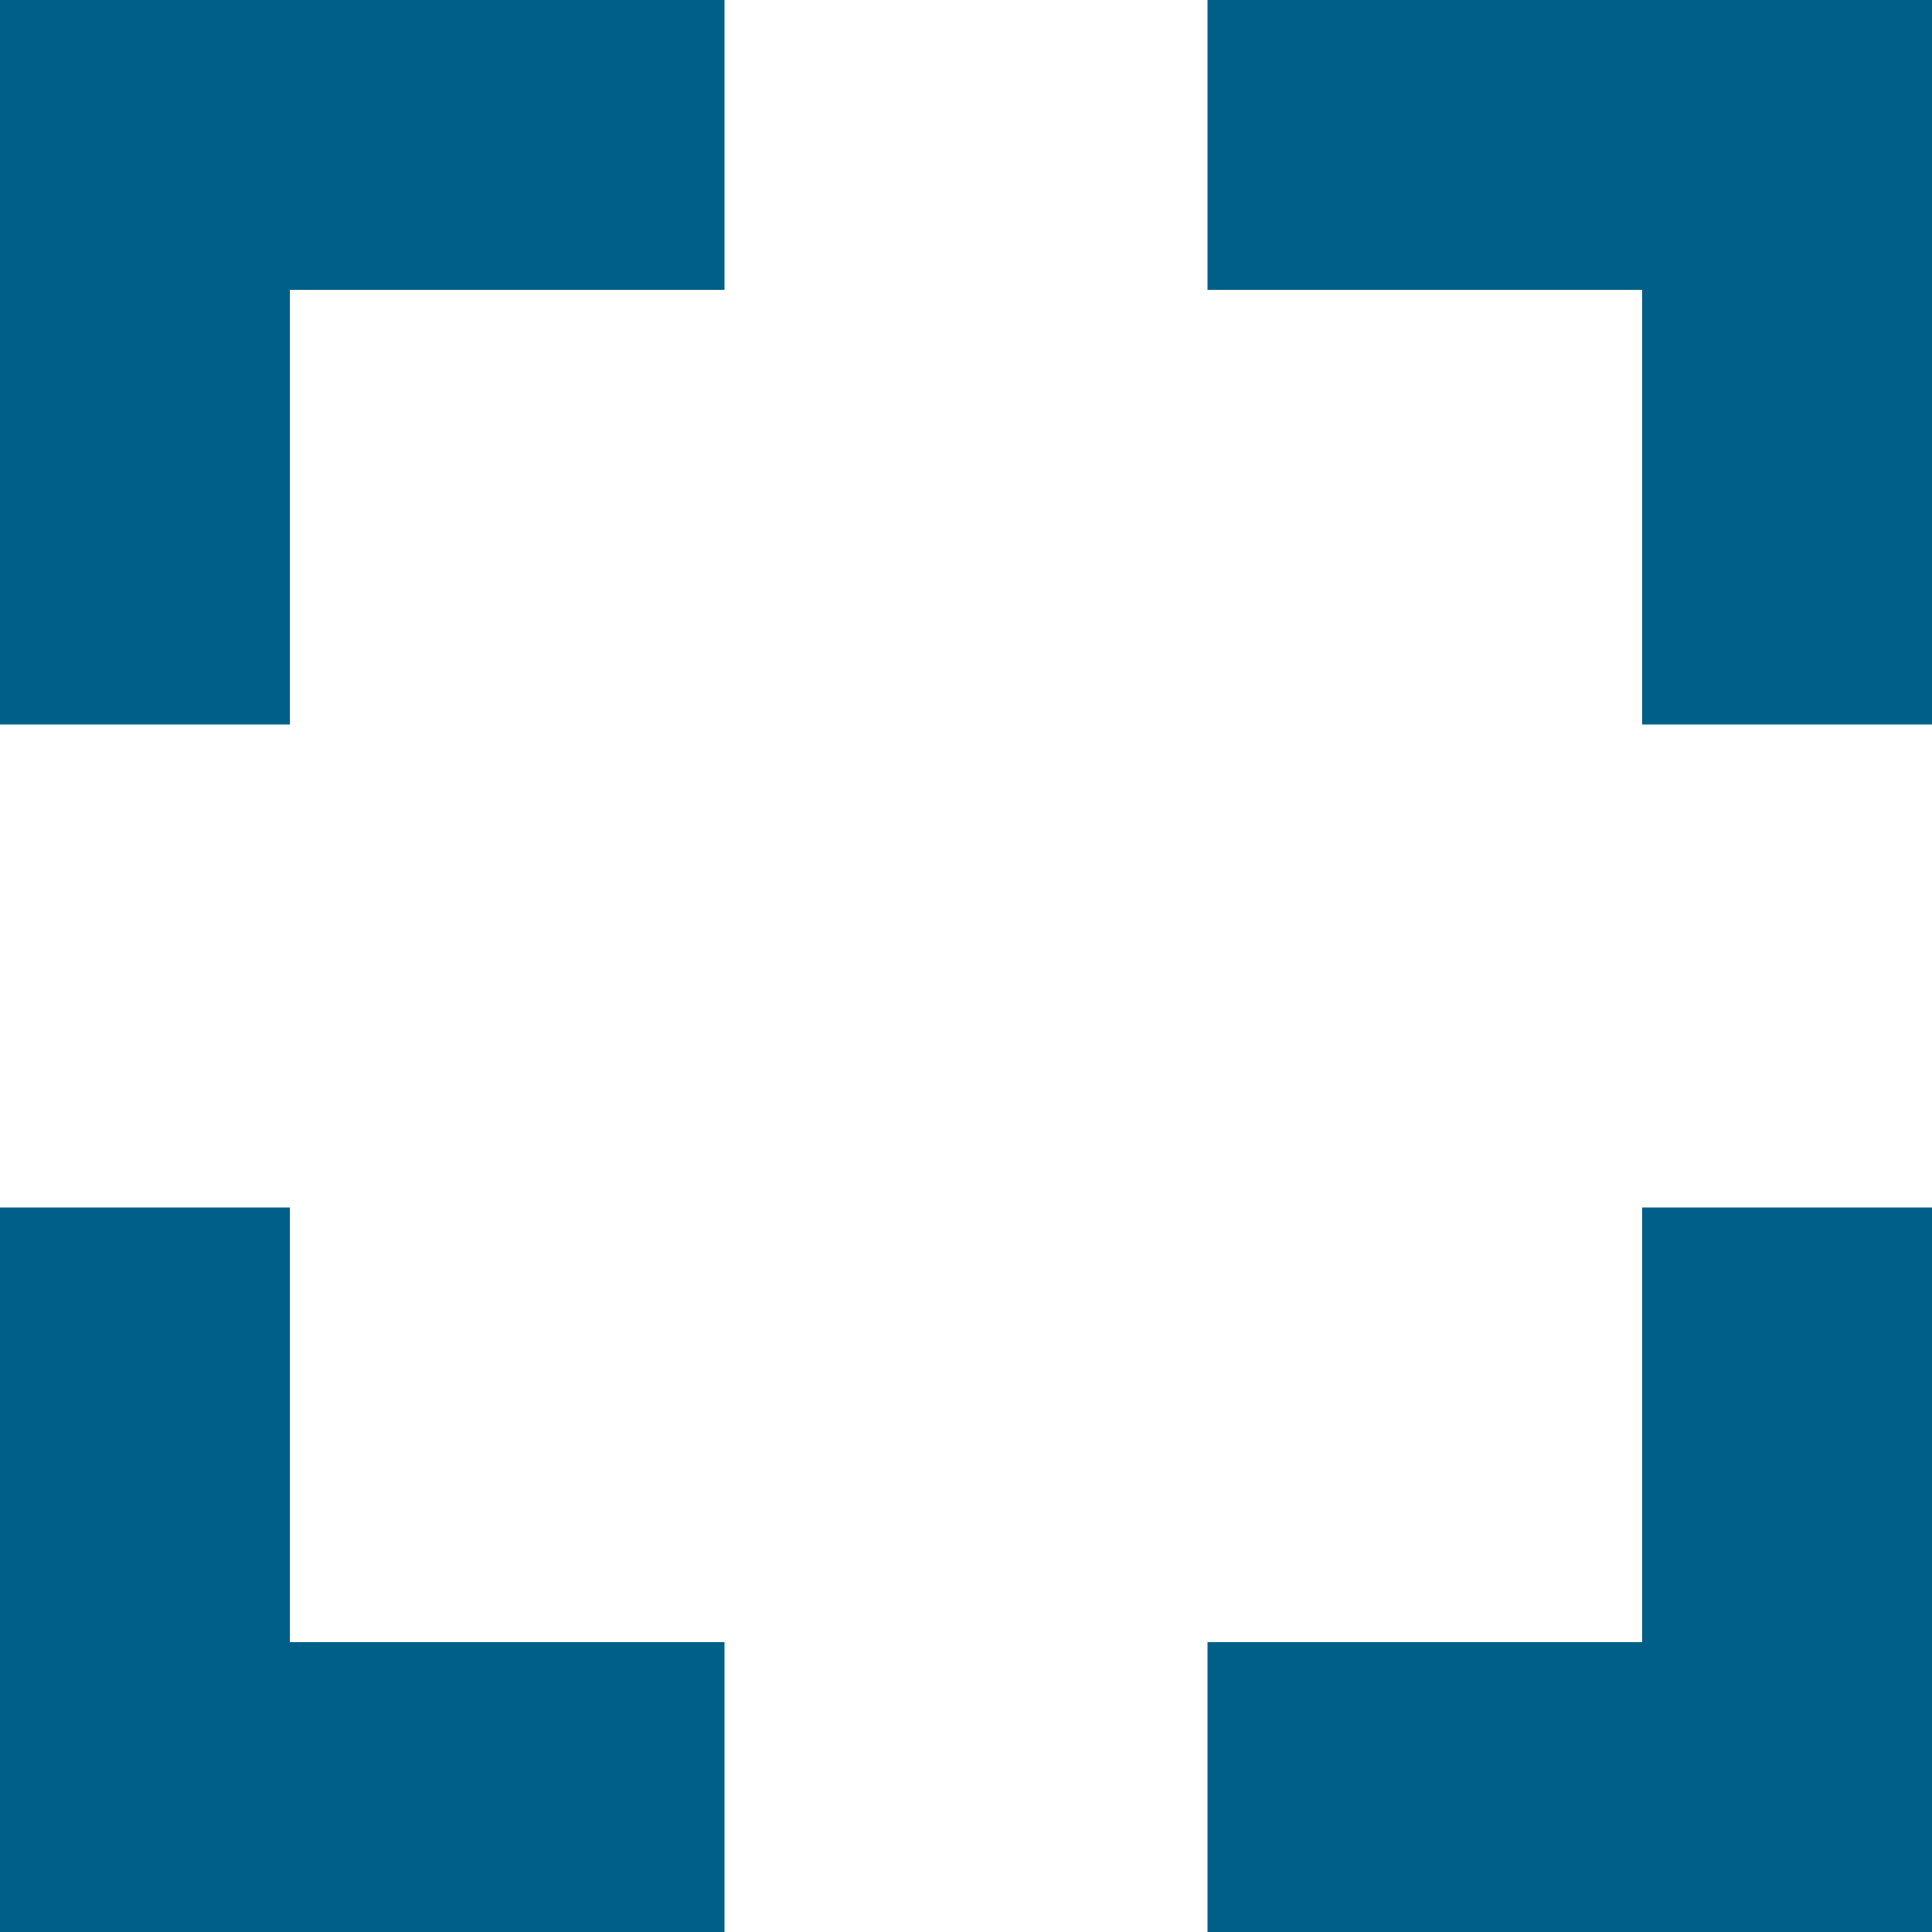
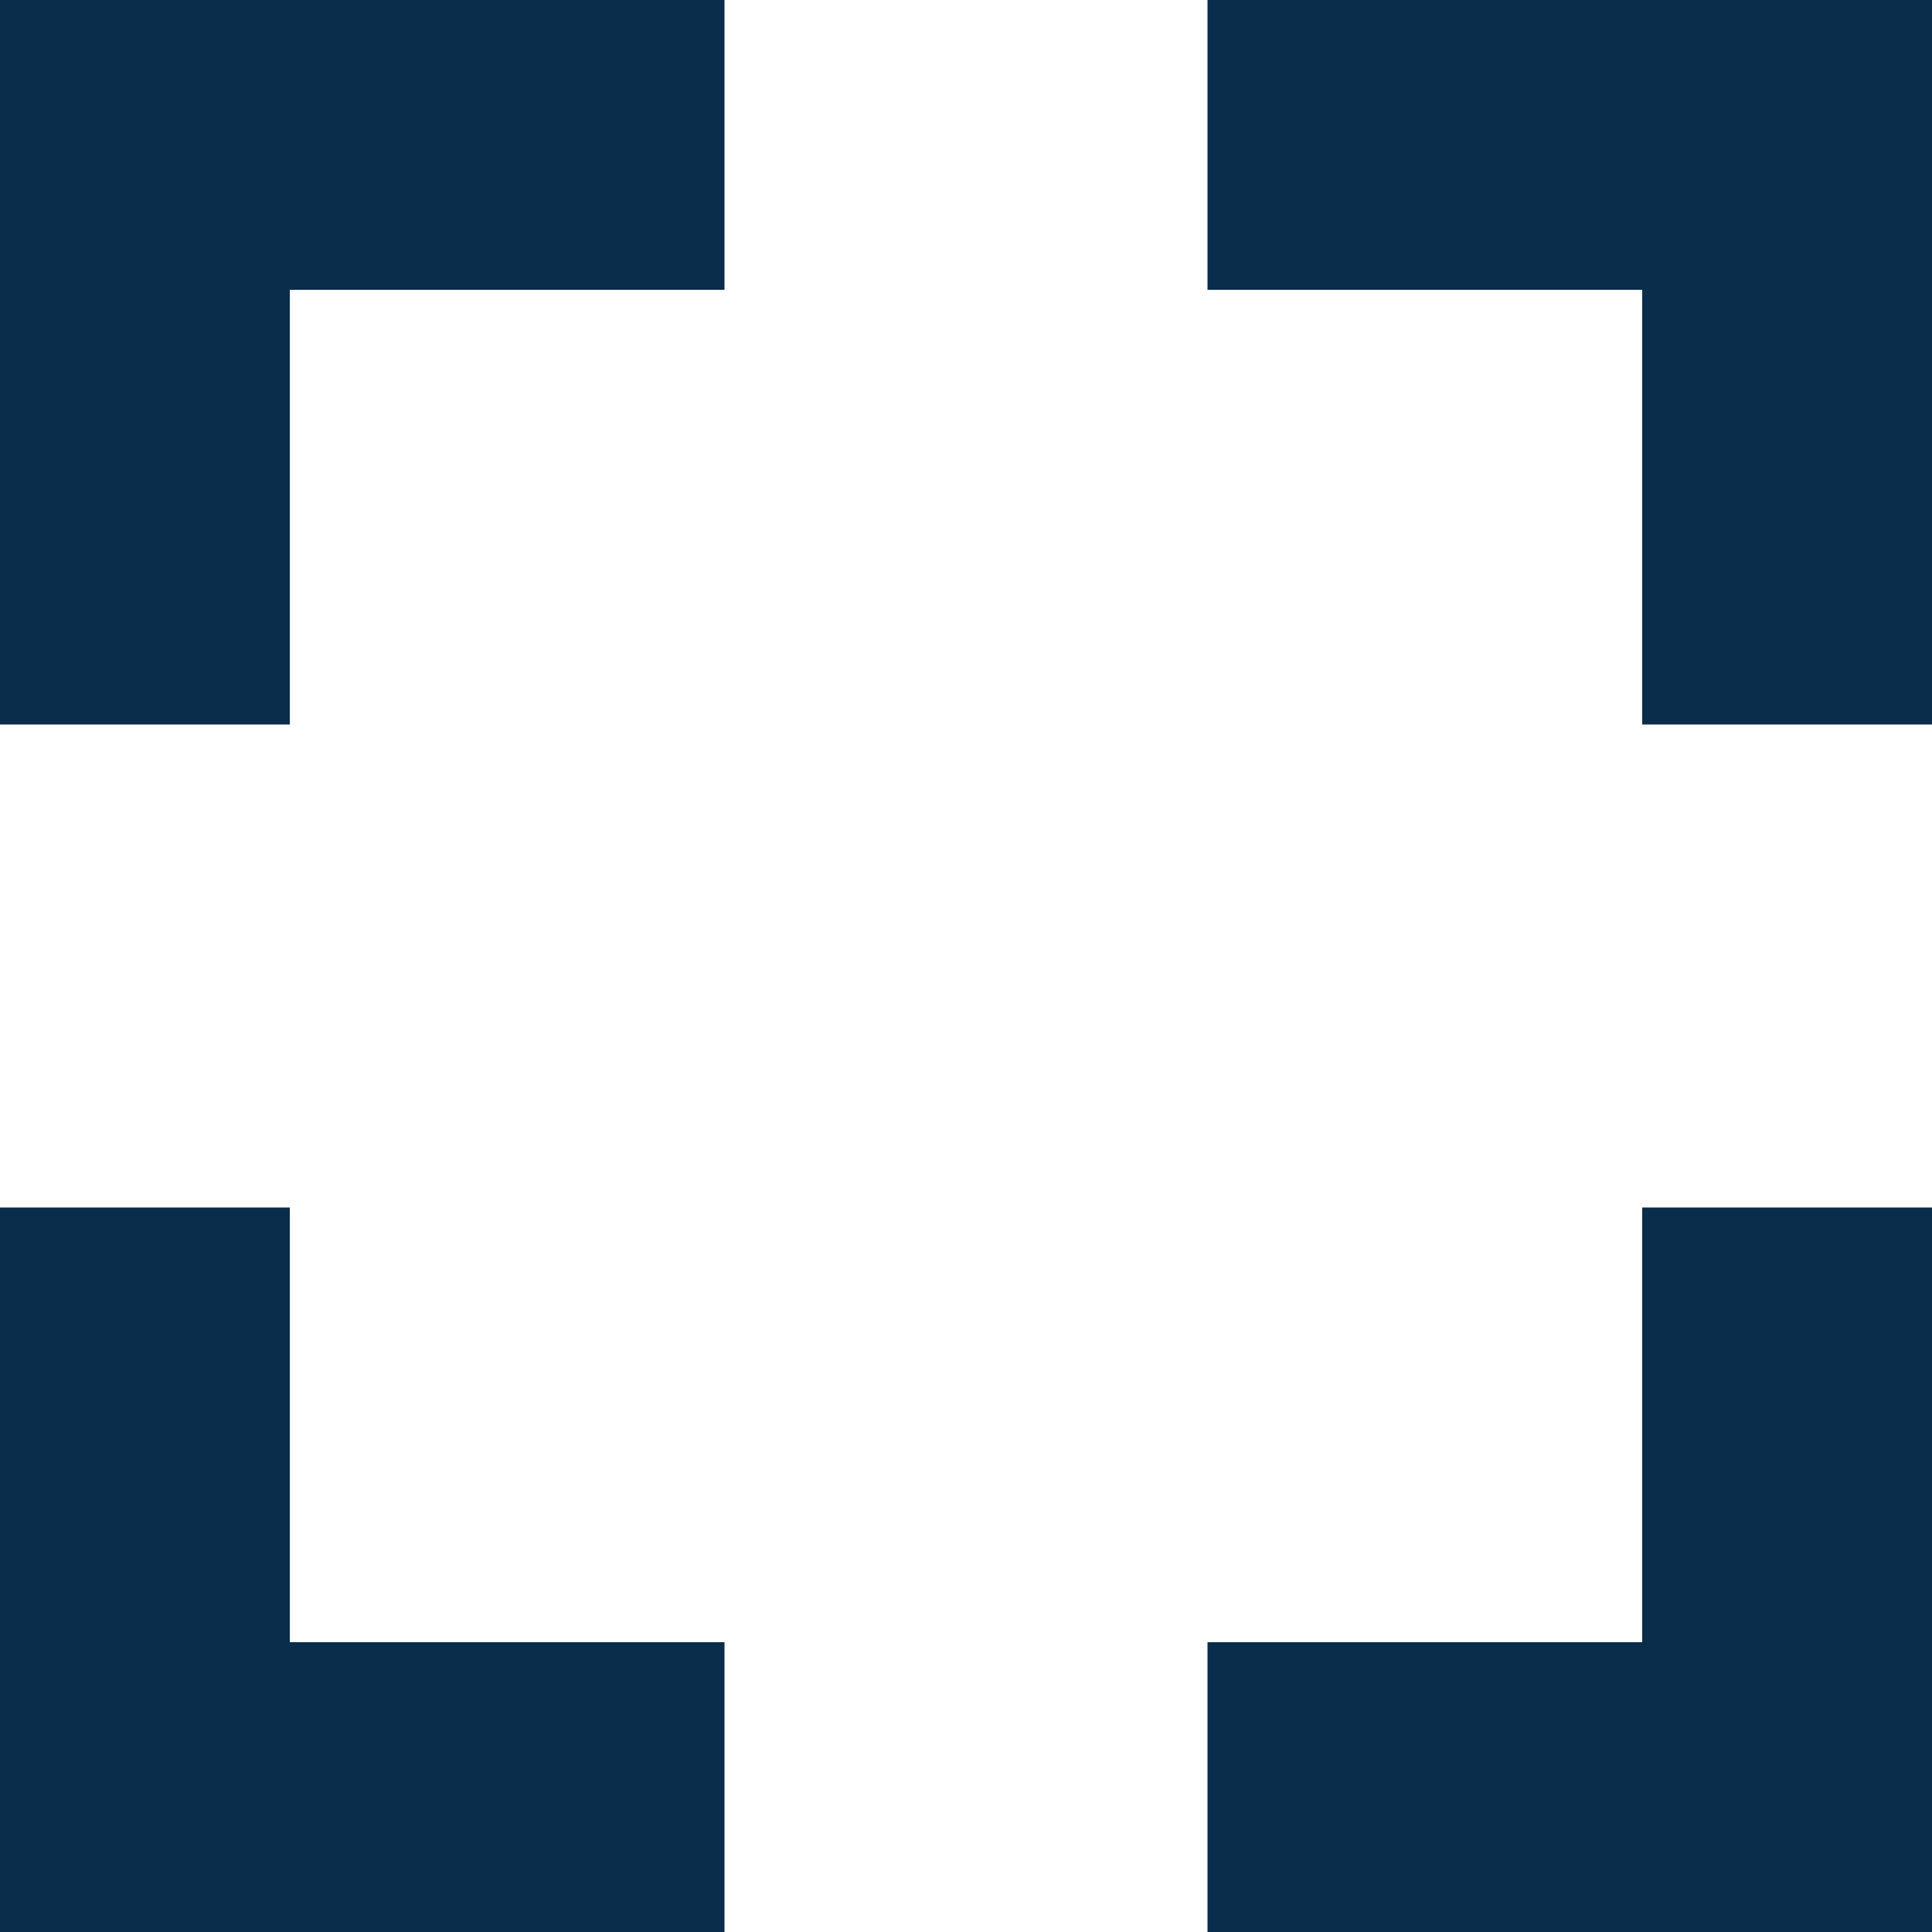
<svg xmlns="http://www.w3.org/2000/svg" width="24" height="24" viewBox="0 0 24 24">
  <defs>
-     <style>.a{fill:#005f88;}</style>
+     <style>.a{fill:#092D4B;}</style>
  </defs>
  <g transform="translate(-4.5 -4.5)">
    <path class="a" d="M27.9,27.9H22.5v3.6h9v-9H27.9Z" transform="translate(-3 -3)" />
    <path class="a" d="M27.9,8.1v5.4h3.6v-9h-9V8.1Z" transform="translate(-3)" />
    <path class="a" d="M8.1,8.1h5.4V4.5h-9v9H8.1Z" />
    <path class="a" d="M8.1,27.9V22.5H4.5v9h9V27.9Z" transform="translate(0 -3)" />
  </g>
</svg>
